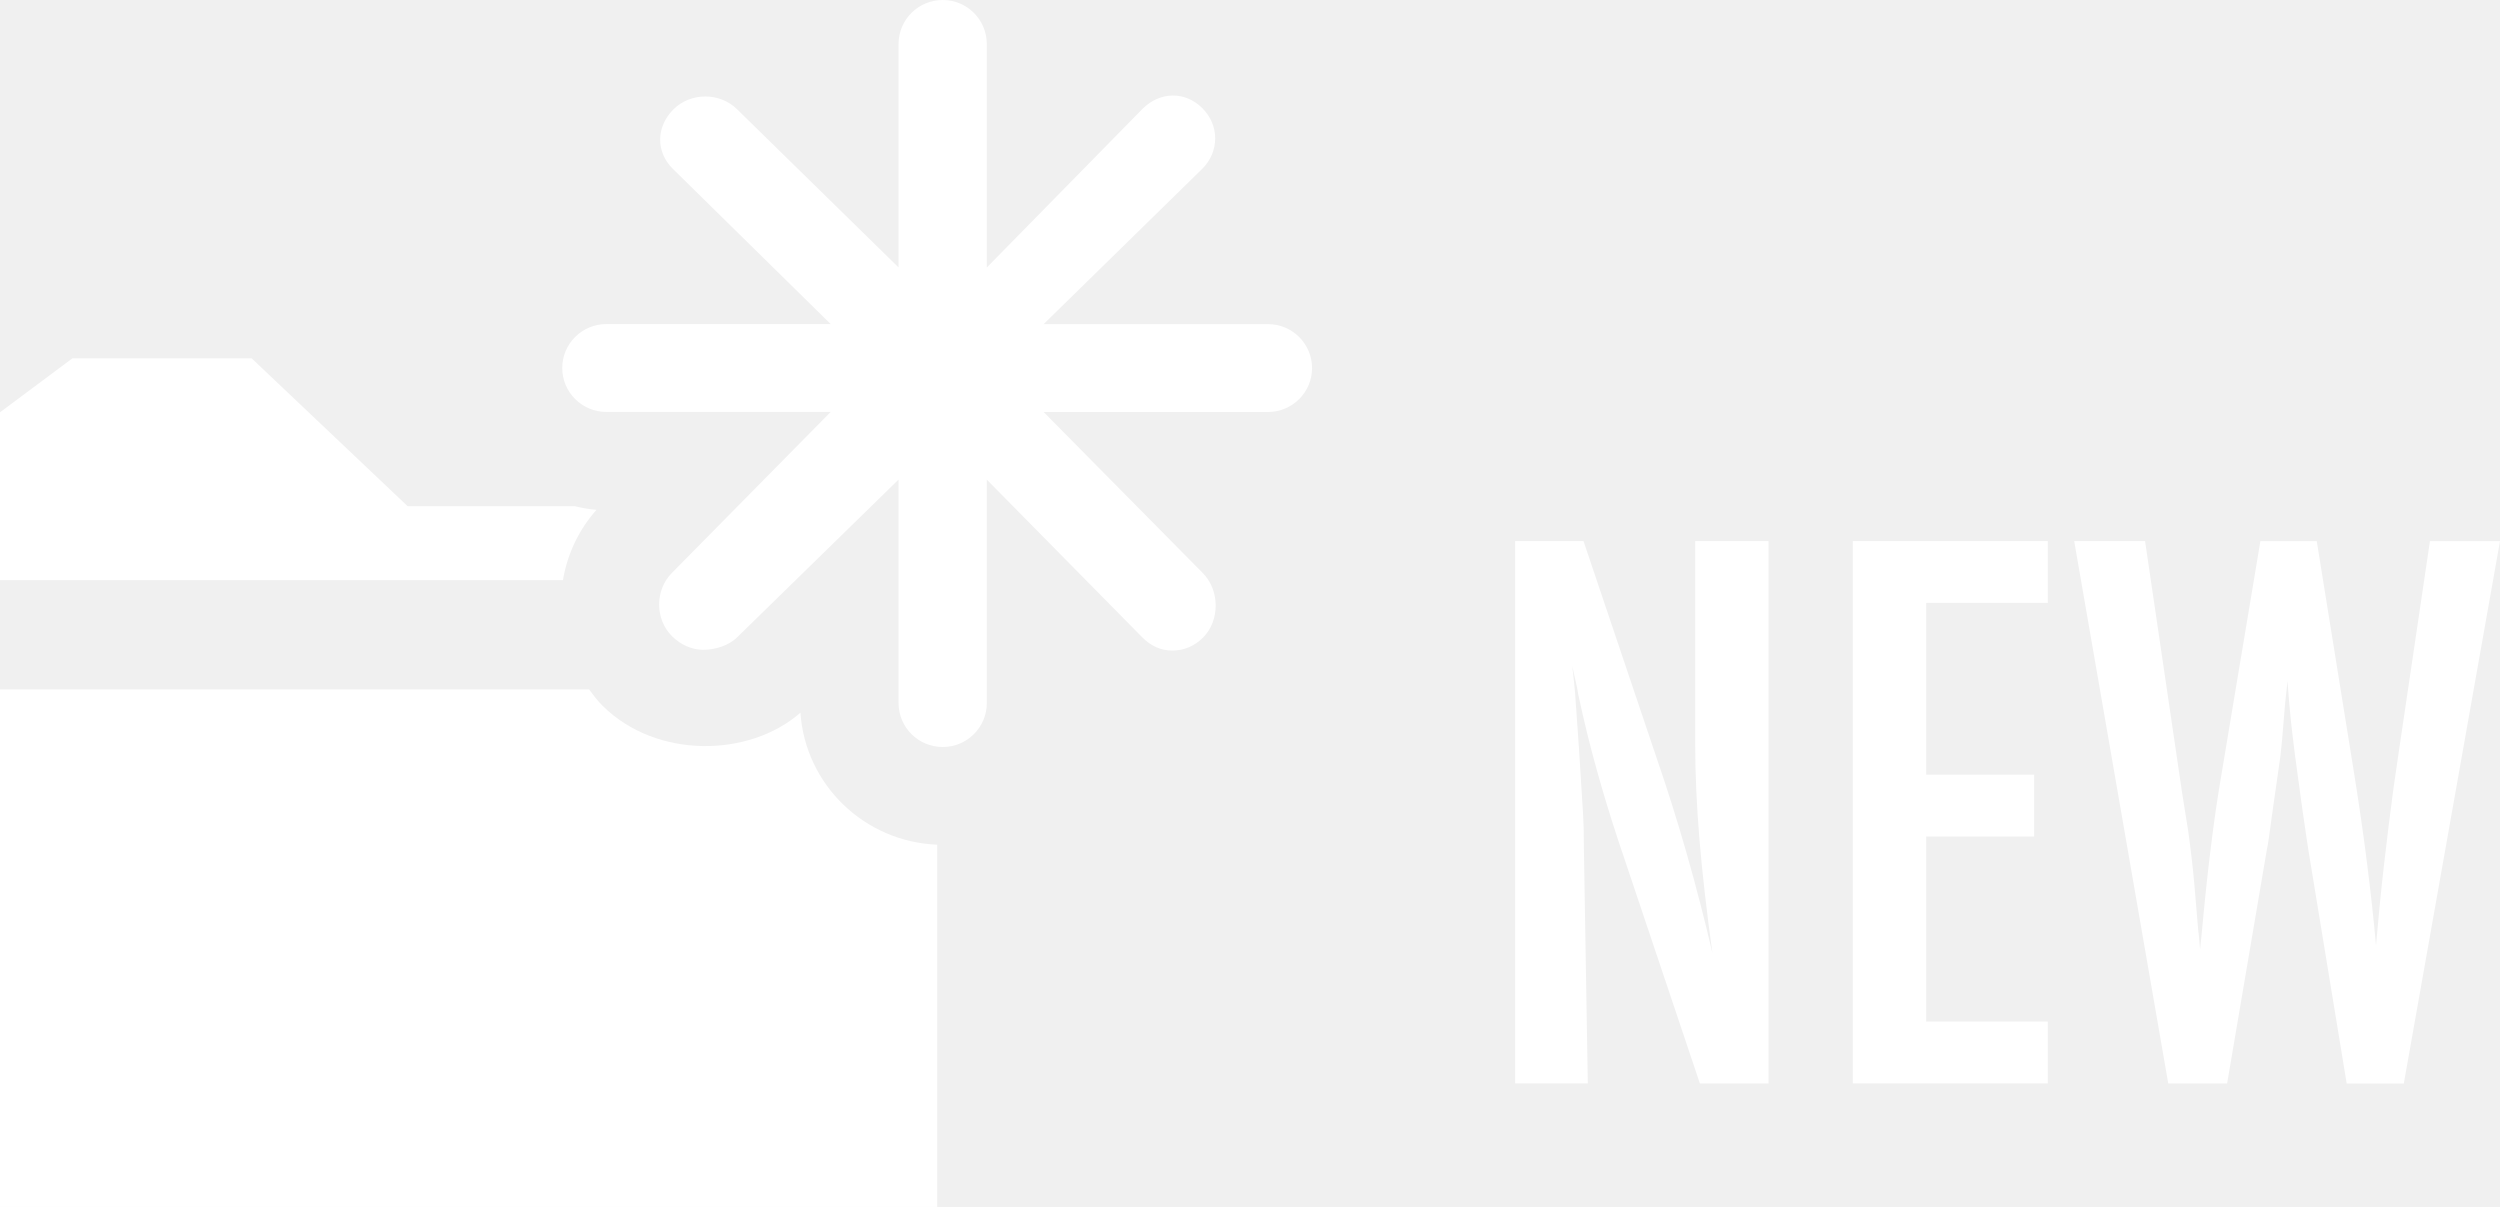
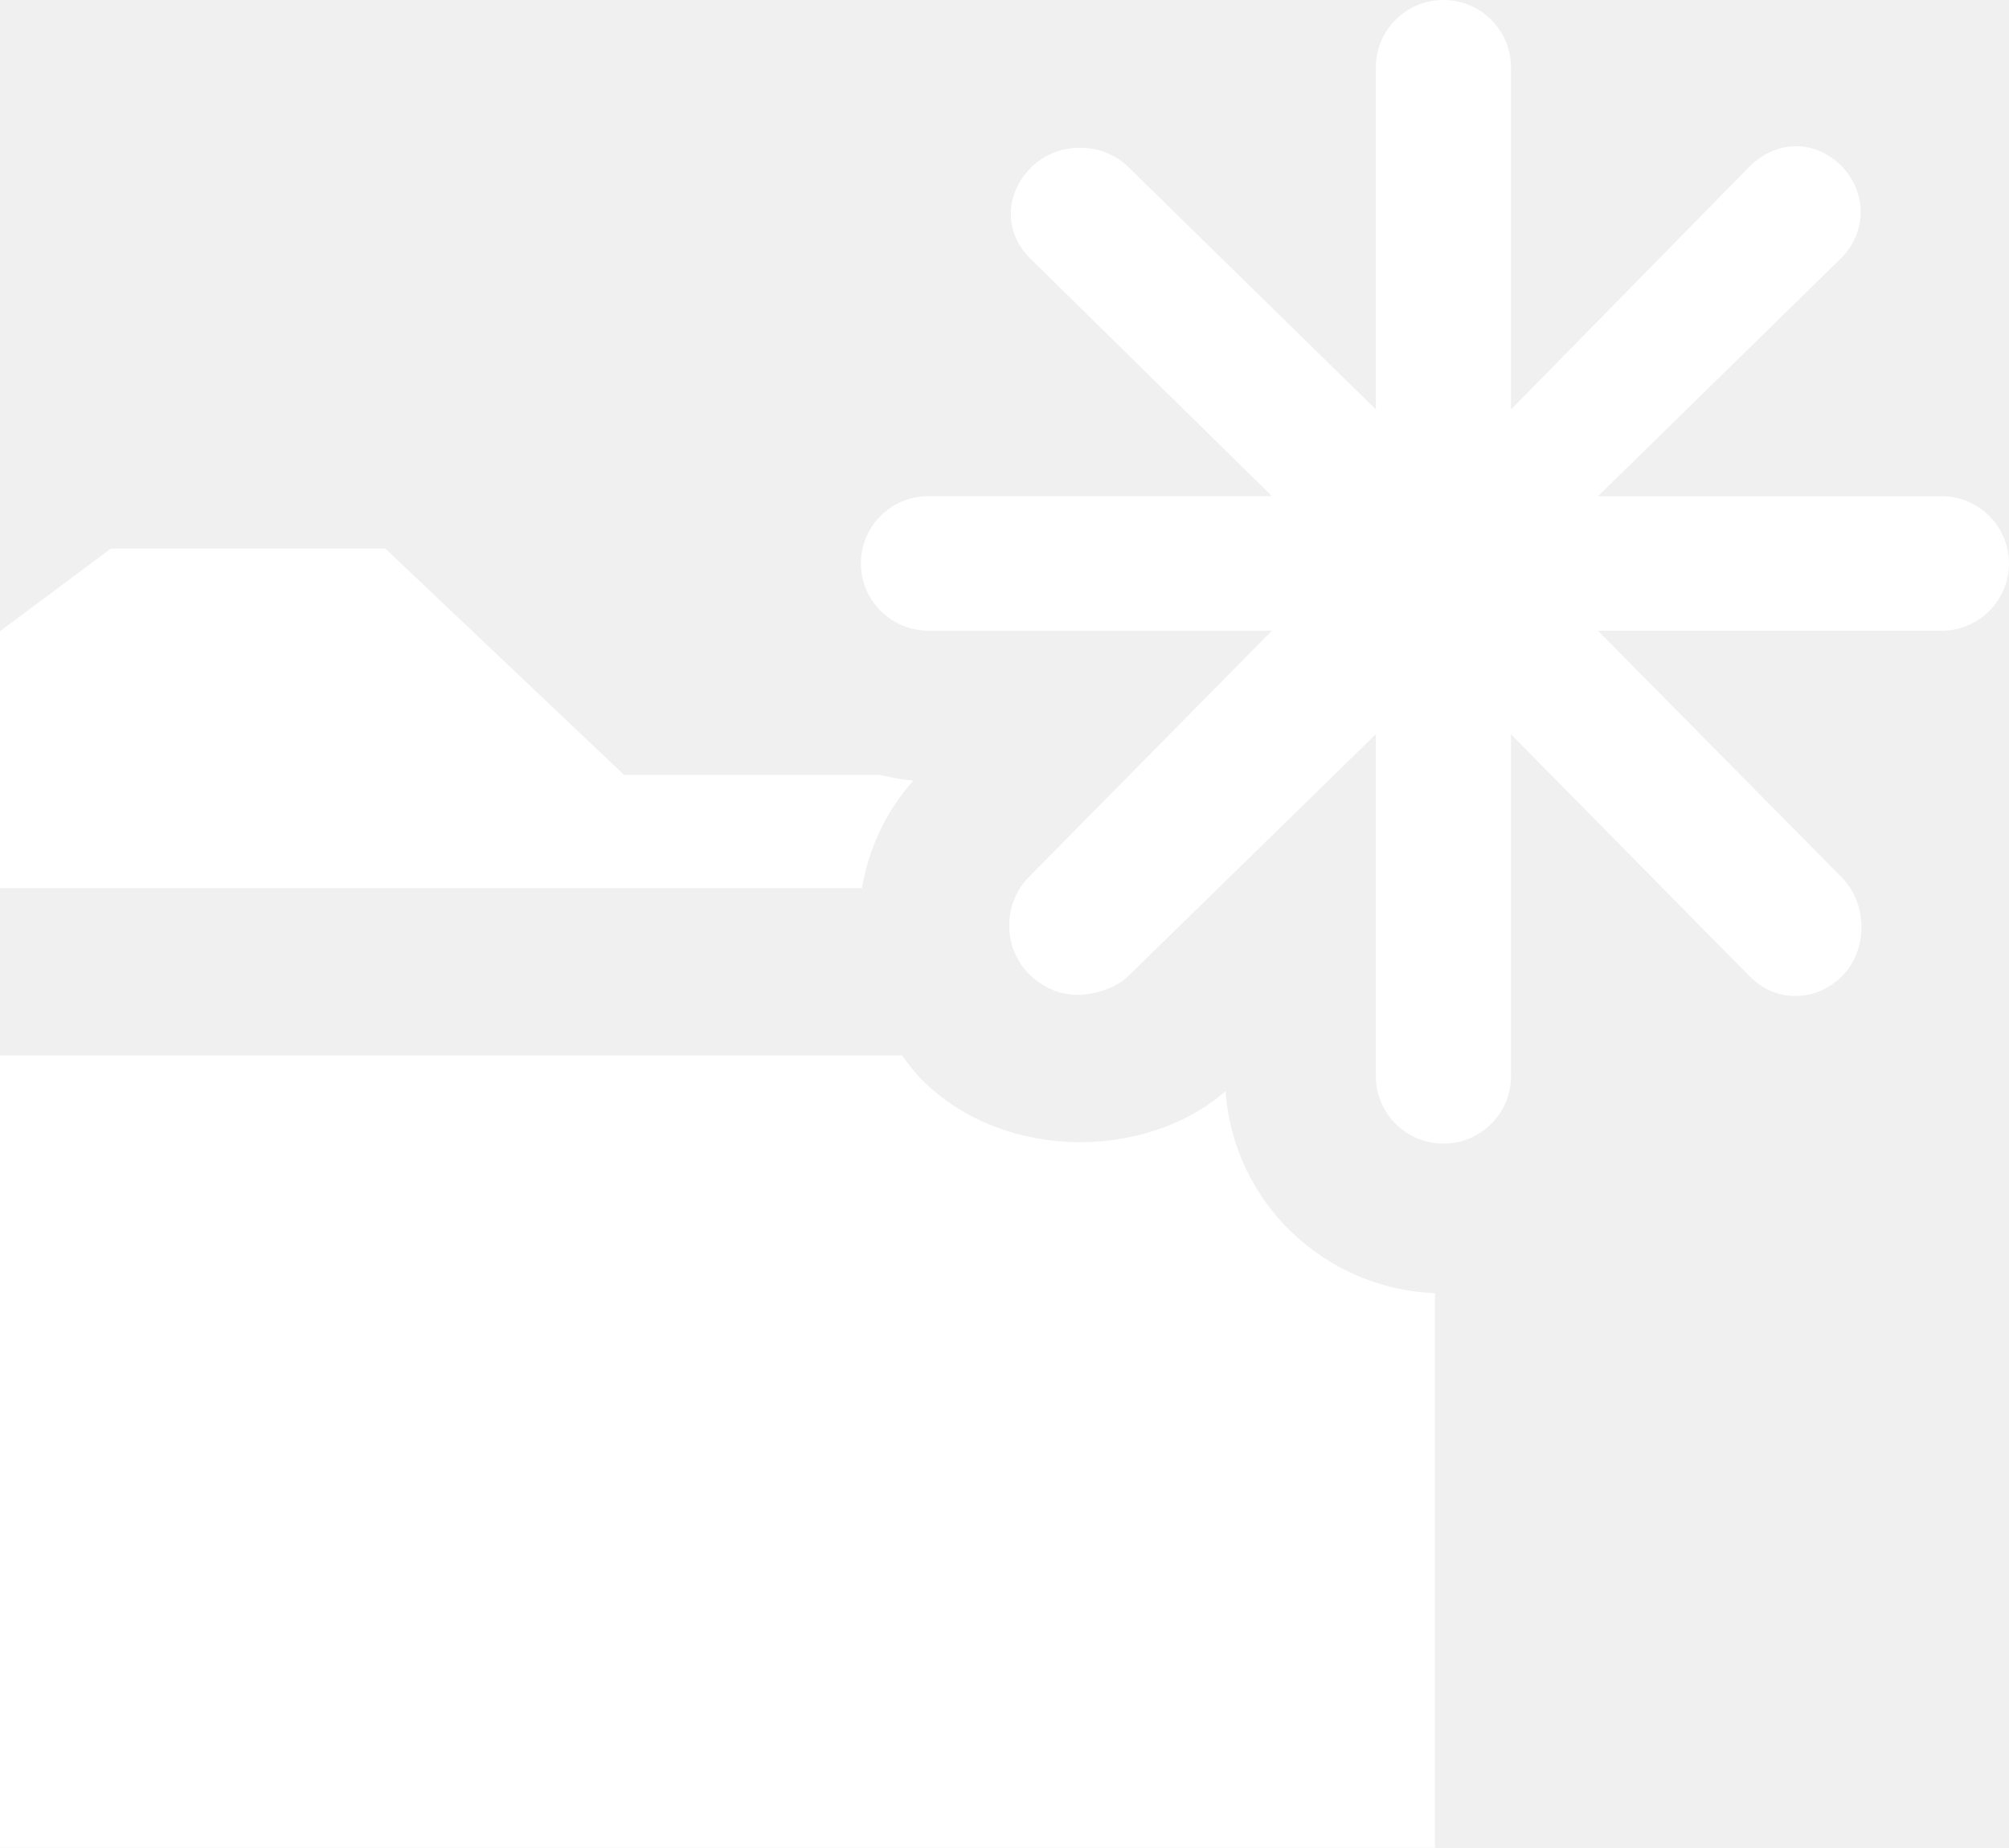
- <svg xmlns="http://www.w3.org/2000/svg" version="1.1" id="Ebene_1" x="0px" y="0px" width="40px" height="19.31px" viewBox="0 0 40 19.31" enable-background="new 0 0 40 19.31" xml:space="preserve">
-   <g>
-     <rect x="163.006" y="-31.321" fill="#FFFFFF" width="20.684" height="1.11" />
-     <rect x="163.006" y="-24.275" fill="#FFFFFF" width="20.684" height="1.11" />
-     <rect x="174.15" y="-37.484" fill="#FFFFFF" width="1.11" height="20.444" />
-     <g>
-       <polygon fill="#FFFFFF" points="163.006,-36.918 157.456,-36.918 157.456,-31.322 163.006,-31.322 163.006,-30.212     157.456,-30.212 157.456,-24.275 163.006,-24.275 163.006,-23.165 157.456,-23.165 157.456,-17.023 163.006,-17.023   " />
-       <rect x="163.561" y="-43.023" fill="#FFFFFF" width="10.589" height="5.539" />
-       <polygon fill="#FFFFFF" points="175.26,-37.484 175.26,-43.023 183.69,-43.023 183.69,-37.473   " />
-       <polygon fill="#FFFFFF" points="157.456,-43.023 157.456,-38.816 157.456,-38.028 162.451,-38.028 162.451,-38.816     162.451,-43.023   " />
-       <rect x="157.456" y="-24.275" fill="#999999" width="0" height="1.11" />
-     </g>
-   </g>
+ <svg xmlns="http://www.w3.org/2000/svg" version="1.1" id="Ebene_1" x="0px" y="0px" width="20.993px" height="19.311px" viewBox="0 0 20.993 19.311" enable-background="new 0 0 20.993 19.311" xml:space="preserve">
  <g>
    <g>
-       <path fill="#FFFFFF" d="M298.446-87.158c0.822,0,1.523-0.289,2.102-0.867c0.578-0.58,0.868-1.281,0.868-2.102    c0-0.807-0.29-1.5-0.868-2.078c-0.579-0.58-1.264-0.869-2.056-0.869s-1.5,0.289-2.124,0.869c-0.579,0.578-0.868,1.264-0.868,2.056    c0,0.853,0.281,1.562,0.845,2.125C296.922-87.447,297.623-87.158,298.446-87.158z" />
-       <path fill="#FFFFFF" d="M302.591-83.912c0-0.913-0.74-1.654-1.654-1.654h-4.961c-0.913,0-1.654,0.74-1.654,1.654v12.505h1.978    v12.027h4.312v-12.027h1.978V-83.912z" />
-     </g>
-     <g>
-       <path fill="#FFFFFF" d="M311.32-87.158c0.822,0,1.523-0.289,2.102-0.867c0.578-0.58,0.868-1.281,0.868-2.102    c0-0.807-0.29-1.5-0.868-2.078c-0.579-0.58-1.264-0.869-2.056-0.869s-1.5,0.289-2.124,0.869c-0.579,0.578-0.868,1.264-0.868,2.056    c0,0.853,0.281,1.562,0.845,2.125C309.796-87.447,310.497-87.158,311.32-87.158z" />
-       <path fill="#FFFFFF" d="M315.465-83.912c0-0.913-0.74-1.654-1.654-1.654h-4.961c-0.913,0-1.654,0.74-1.654,1.654v12.505h1.978    v12.027h4.312v-12.027h1.978V-83.912z" />
-     </g>
-   </g>
-   <g>
-     <g>
-       <path fill="#FFFFFF" d="M-130.182-72.276c0.57,0,1.056-0.2,1.458-0.601c0.401-0.402,0.602-0.888,0.602-1.458    c0-0.56-0.201-1.04-0.602-1.441c-0.402-0.402-0.877-0.603-1.426-0.603c-0.549,0-1.04,0.2-1.473,0.603    c-0.402,0.401-0.602,0.877-0.602,1.426c0,0.591,0.195,1.083,0.586,1.474C-131.239-72.477-130.753-72.276-130.182-72.276z" />
-       <path fill="#FFFFFF" d="M-127.307-70.025c0-0.633-0.513-1.147-1.147-1.147h-3.44c-0.633,0-1.147,0.513-1.147,1.147v8.673h1.372    v8.342h2.99v-8.342h1.372V-70.025z" />
-     </g>
-     <g>
-       <path fill="#FFFFFF" d="M-121.405-72.276c0.57,0,1.056-0.2,1.458-0.601c0.401-0.402,0.602-0.888,0.602-1.458    c0-0.56-0.201-1.04-0.602-1.441c-0.402-0.402-0.877-0.603-1.426-0.603s-1.04,0.2-1.473,0.603    c-0.402,0.401-0.602,0.877-0.602,1.426c0,0.591,0.195,1.083,0.586,1.474C-122.461-72.477-121.975-72.276-121.405-72.276z" />
-       <path fill="#FFFFFF" d="M-118.53-70.025c0-0.633-0.513-1.147-1.147-1.147h-3.44c-0.633,0-1.147,0.513-1.147,1.147v8.673h1.372    v8.342h2.99v-8.342h1.372V-70.025z" />
-     </g>
-     <g>
-       <path fill="#FFFFFF" d="M-112.627-72.276c0.57,0,1.056-0.2,1.458-0.601c0.401-0.402,0.602-0.888,0.602-1.458    c0-0.56-0.201-1.04-0.602-1.441c-0.402-0.402-0.877-0.603-1.426-0.603c-0.549,0-1.04,0.2-1.473,0.603    c-0.402,0.401-0.602,0.877-0.602,1.426c0,0.591,0.195,1.083,0.586,1.474C-113.684-72.477-113.198-72.276-112.627-72.276z" />
-       <path fill="#FFFFFF" d="M-109.752-70.025c0-0.633-0.514-1.147-1.147-1.147h-3.44c-0.633,0-1.147,0.513-1.147,1.147v8.673h1.372    v8.342h2.99v-8.342h1.372V-70.025z" />
-     </g>
-     <g>
-       <path fill="none" stroke="#FFFFFF" stroke-miterlimit="10" d="M-136.387-52.386c0,1.566,1.269,2.835,2.835,2.835h24.331    c1.566,0,2.835-1.269,2.835-2.835v-24.331c0-1.566-1.269-2.835-2.835-2.835h-24.331c-1.566,0-2.835,1.269-2.835,2.835V-52.386z" />
-     </g>
-   </g>
-   <g>
-     <path fill="#FFFFFF" d="M-5.986-67.578v0.689h-0.736v4.222c0,0.222,0.131,0.334,0.392,0.334c0.095,0,0.209-0.014,0.345-0.042v0.661   c-0.248,0.054-0.442,0.08-0.583,0.08c-0.254,0-0.466-0.071-0.635-0.212c-0.179-0.152-0.269-0.353-0.269-0.605v-4.439H-8.12v-0.689   h0.646v-1.54h0.752v1.54H-5.986z" />
-     <path fill="#FFFFFF" d="M-4.41-69.789v2.895c0.396-0.565,0.873-0.847,1.431-0.847c0.463,0,0.833,0.14,1.108,0.418   c0.276,0.28,0.414,0.65,0.414,1.113v4.324h-0.741v-3.962c0-0.291-0.076-0.553-0.228-0.79c-0.173-0.275-0.396-0.413-0.672-0.413   c-0.363,0-0.676,0.155-0.937,0.466c-0.251,0.298-0.375,0.63-0.375,1.002v3.698h-0.741v-7.901H-4.41z" />
-     <path fill="#FFFFFF" d="M1.634-62.328c0.388,0,0.696-0.175,0.926-0.526c0.092-0.138,0.198-0.395,0.318-0.77H3.64   c-0.221,1.323-0.887,1.985-1.995,1.985c-0.776,0-1.343-0.334-1.698-1.001c-0.275-0.519-0.414-1.203-0.414-2.054   c0-0.801,0.16-1.478,0.478-2.032c0.387-0.677,0.954-1.016,1.698-1.016c0.741,0,1.287,0.352,1.635,1.053   c0.266,0.534,0.398,1.211,0.398,2.032c0,0.021-0.002,0.082-0.005,0.181H0.322v0.334c0,0.386,0.099,0.759,0.296,1.12   C0.872-62.558,1.211-62.328,1.634-62.328z M1.666-67.054c-0.762,0-1.21,0.627-1.344,1.879h2.604c0-0.486-0.088-0.897-0.265-1.236   C2.439-66.838,2.107-67.054,1.666-67.054z" />
-     <path fill="#FFFFFF" d="M11.342-62.311v0.576l-0.63,0.096c-0.395-0.121-0.613-0.395-0.652-0.826   c-0.272,0.258-0.487,0.438-0.645,0.539c-0.296,0.191-0.602,0.287-0.916,0.287c-1.03,0-1.545-0.58-1.545-1.738   c0-0.781,0.328-1.289,0.984-1.525c0.335-0.12,0.67-0.2,1.006-0.239c0.406-0.046,0.646-0.079,0.72-0.101   c0.243-0.067,0.366-0.212,0.366-0.434v-0.673c-0.072-0.469-0.447-0.705-1.128-0.705c-0.335,0-0.595,0.115-0.777,0.346   c-0.167,0.209-0.249,0.486-0.249,0.829H7.172v-0.281c0-0.472,0.186-0.86,0.56-1.164c0.346-0.278,0.762-0.418,1.249-0.418   c0.441,0,0.835,0.088,1.181,0.265c0.434,0.219,0.652,0.528,0.652,0.927v3.926c0,0.096,0.041,0.176,0.123,0.241   c0.084,0.066,0.173,0.098,0.267,0.098C11.253-62.285,11.3-62.294,11.342-62.311z M8.164-64.276   c-0.081,0.047-0.171,0.158-0.269,0.334c-0.115,0.208-0.173,0.406-0.173,0.593c0,0.275,0.072,0.512,0.215,0.709   c0.162,0.219,0.374,0.328,0.637,0.328c0.435,0,0.804-0.162,1.107-0.487c0.232-0.251,0.348-0.461,0.348-0.63v-1.355   c-0.187,0.093-0.508,0.179-0.964,0.26C8.622-64.45,8.322-64.366,8.164-64.276z" />
-     <path fill="#FFFFFF" d="M15.073-62.497c-0.322,0.572-0.815,0.859-1.48,0.859c-0.989,0-1.484-0.626-1.484-1.875v-4.065h0.741v4.175   c0,0.307,0.071,0.556,0.213,0.747c0.155,0.219,0.382,0.328,0.681,0.328c0.425,0,0.762-0.188,1.01-0.566   c0.213-0.326,0.319-0.713,0.319-1.161v-3.524h0.741v5.69h-0.741V-62.497z" />
-     <path fill="#FFFFFF" d="M18.731-67.578v0.689h-0.736v4.222c0,0.222,0.131,0.334,0.392,0.334c0.095,0,0.209-0.014,0.345-0.042v0.661   c-0.248,0.054-0.442,0.08-0.583,0.08c-0.254,0-0.466-0.071-0.635-0.212c-0.179-0.152-0.269-0.353-0.269-0.605v-4.439h-0.646v-0.689   h0.646v-1.54h0.752v1.54H18.731z" />
-     <path fill="#FFFFFF" d="M21.377-67.742c0.759,0,1.317,0.338,1.677,1.01c0.282,0.527,0.423,1.206,0.423,2.038   c0,0.833-0.141,1.513-0.423,2.038c-0.36,0.677-0.919,1.016-1.677,1.016c-0.762,0-1.323-0.338-1.683-1.011   c-0.282-0.529-0.423-1.21-0.423-2.043c0-0.826,0.142-1.503,0.429-2.032C20.062-67.403,20.622-67.742,21.377-67.742z M22.721-64.693   c0-0.59-0.109-1.114-0.328-1.57c-0.254-0.527-0.593-0.79-1.016-0.79c-0.494,0-0.857,0.288-1.09,0.864   c-0.169,0.418-0.254,0.916-0.254,1.496c0,0.605,0.107,1.131,0.323,1.581c0.249,0.523,0.59,0.784,1.021,0.784   s0.77-0.261,1.021-0.784C22.613-63.562,22.721-64.089,22.721-64.693z" />
-     <path fill="#FFFFFF" d="M25.257-67.578v0.726c0.261-0.593,0.72-0.889,1.377-0.889c0.649,0,1.07,0.286,1.261,0.857   c0.141-0.272,0.294-0.469,0.461-0.593c0.24-0.176,0.56-0.265,0.959-0.265c0.904,0,1.356,0.469,1.356,1.408v4.446H29.93v-4.307   c0-0.261-0.084-0.47-0.252-0.626c-0.168-0.155-0.385-0.233-0.65-0.233c-0.319,0-0.576,0.127-0.775,0.381   c-0.187,0.234-0.281,0.513-0.281,0.837v3.947h-0.741v-4.175c0-0.286-0.073-0.519-0.218-0.699c-0.156-0.194-0.375-0.292-0.655-0.292   c-0.334,0-0.605,0.148-0.814,0.445c-0.192,0.269-0.287,0.576-0.287,0.922v3.799h-0.741v-5.69H25.257z" />
-     <path fill="#FFFFFF" d="M36.048-62.311v0.576l-0.63,0.096c-0.395-0.121-0.613-0.395-0.652-0.826   c-0.272,0.258-0.487,0.438-0.645,0.539c-0.296,0.191-0.602,0.287-0.916,0.287c-1.03,0-1.545-0.58-1.545-1.738   c0-0.781,0.328-1.289,0.984-1.525c0.335-0.12,0.67-0.2,1.006-0.239c0.406-0.046,0.646-0.079,0.72-0.101   c0.243-0.067,0.366-0.212,0.366-0.434v-0.673c-0.072-0.469-0.447-0.705-1.128-0.705c-0.335,0-0.595,0.115-0.777,0.346   c-0.167,0.209-0.249,0.486-0.249,0.829h-0.703v-0.281c0-0.472,0.186-0.86,0.56-1.164c0.346-0.278,0.762-0.418,1.249-0.418   c0.441,0,0.835,0.088,1.181,0.265c0.434,0.219,0.652,0.528,0.652,0.927v3.926c0,0.096,0.041,0.176,0.123,0.241   c0.084,0.066,0.173,0.098,0.267,0.098C35.959-62.285,36.006-62.294,36.048-62.311z M32.87-64.276   c-0.081,0.047-0.171,0.158-0.269,0.334c-0.115,0.208-0.173,0.406-0.173,0.593c0,0.275,0.072,0.512,0.215,0.709   c0.162,0.219,0.374,0.328,0.637,0.328c0.435,0,0.804-0.162,1.107-0.487c0.232-0.251,0.348-0.461,0.348-0.63v-1.355   c-0.187,0.093-0.508,0.179-0.964,0.26C33.328-64.45,33.028-64.366,32.87-64.276z" />
-     <path fill="#FFFFFF" d="M38.494-67.578v0.689h-0.736v4.222c0,0.222,0.131,0.334,0.392,0.334c0.095,0,0.209-0.014,0.345-0.042v0.661   c-0.248,0.054-0.442,0.08-0.583,0.08c-0.254,0-0.466-0.071-0.635-0.212c-0.179-0.152-0.269-0.353-0.269-0.605v-4.439H36.36v-0.689   h0.646v-1.54h0.752v1.54H38.494z" />
-     <path fill="#FFFFFF" d="M39.297-68.663v-1.127h0.741v1.127H39.297z M39.297-61.888v-5.69h0.741v5.69H39.297z" />
-     <path fill="#FFFFFF" d="M42.911-61.639c-0.716,0-1.243-0.366-1.582-1.096c-0.254-0.547-0.381-1.226-0.381-2.037   c0-0.755,0.154-1.409,0.466-1.959c0.376-0.673,0.915-1.01,1.614-1.01c0.603,0,1.073,0.2,1.408,0.599   c0.303,0.367,0.463,0.861,0.481,1.482h-0.735c-0.025-0.387-0.123-0.703-0.296-0.951c-0.201-0.294-0.483-0.441-0.847-0.441   c-0.441,0-0.78,0.298-1.016,0.892c-0.173,0.442-0.26,0.922-0.26,1.442c0,0.588,0.075,1.087,0.223,1.496   c0.218,0.597,0.569,0.896,1.053,0.896c0.632,0,1.02-0.508,1.164-1.524h0.714c-0.025,0.767-0.251,1.343-0.677,1.731   C43.883-61.8,43.44-61.639,42.911-61.639z" />
-     <path fill="#FFFFFF" d="M-7.654-59.028v-1.127h0.741v1.127H-7.654z M-7.654-52.253v-5.69h0.741v5.69H-7.654z" />
-     <path fill="#FFFFFF" d="M-4.078-52.666c0.772,0,1.156-0.332,1.156-0.995c0-0.459-0.168-0.737-0.507-0.836   c-0.616-0.18-1.133-0.356-1.548-0.529c-0.585-0.247-0.876-0.721-0.876-1.423c0-0.505,0.161-0.907,0.487-1.207   c0.323-0.3,0.741-0.45,1.249-0.45c1.135,0,1.712,0.586,1.73,1.757h-0.735c0-0.713-0.355-1.069-1.064-1.069   c-0.247,0-0.466,0.095-0.656,0.286c-0.191,0.191-0.286,0.41-0.286,0.657c0,0.392,0.183,0.667,0.55,0.826   c0.025,0.011,0.336,0.108,0.936,0.292c0.452,0.138,0.766,0.272,0.943,0.403c0.345,0.254,0.518,0.652,0.518,1.191   c0,0.555-0.176,0.99-0.529,1.309c-0.335,0.307-0.783,0.46-1.343,0.46c-1.275,0-1.911-0.645-1.911-1.936h0.702   c0.021,0.318,0.113,0.59,0.275,0.82C-4.776-52.814-4.474-52.666-4.078-52.666z" />
-     <path fill="#FFFFFF" d="M0.609-58.107c0.759,0,1.317,0.338,1.677,1.01c0.282,0.527,0.423,1.206,0.423,2.038   s-0.141,1.513-0.423,2.038c-0.36,0.677-0.919,1.016-1.677,1.016c-0.762,0-1.323-0.338-1.683-1.011   c-0.282-0.529-0.423-1.21-0.423-2.043c0-0.826,0.142-1.503,0.429-2.032C-0.706-57.768-0.146-58.107,0.609-58.107z M1.953-55.058   c0-0.59-0.109-1.114-0.328-1.57c-0.254-0.527-0.593-0.79-1.016-0.79c-0.494,0-0.857,0.288-1.09,0.864   c-0.169,0.418-0.254,0.916-0.254,1.496c0,0.605,0.107,1.131,0.323,1.581c0.249,0.523,0.59,0.784,1.021,0.784   s0.77-0.261,1.021-0.784C1.845-53.927,1.953-54.453,1.953-55.058z" />
-     <path fill="#FFFFFF" d="M5.378-57.943v0.689H4.642v4.222c0,0.222,0.131,0.334,0.392,0.334c0.095,0,0.209-0.014,0.345-0.042v0.661   c-0.248,0.054-0.442,0.08-0.583,0.08c-0.254,0-0.466-0.071-0.635-0.212c-0.179-0.152-0.269-0.353-0.269-0.605v-4.439H3.244v-0.689   H3.89v-1.54h0.752v1.54H5.378z" />
-     <path fill="#FFFFFF" d="M7.727-50.936c-0.215,0.716-0.625,1.071-1.228,1.064c-0.169,0-0.316-0.048-0.44-0.143v-0.688   c0.148,0.071,0.285,0.106,0.408,0.106c0.229,0,0.414-0.222,0.556-0.667l0.285-0.9l-1.54-5.78h0.789l1.195,4.304l1.287-4.304h0.804   L7.727-50.936z" />
-     <path fill="#FFFFFF" d="M10.511-57.943h0.65v0.715c0.141-0.265,0.342-0.478,0.605-0.637c0.26-0.161,0.539-0.241,0.835-0.241   c0.702,0,1.24,0.327,1.609,0.98c0.318,0.557,0.478,1.275,0.478,2.154c0,0.745-0.143,1.39-0.43,1.937   c-0.36,0.688-0.88,1.033-1.558,1.033c-0.668,0-1.15-0.287-1.447-0.859v2.991h-0.741V-57.943z M11.252-55.214   c0,0.583,0.08,1.088,0.239,1.516c0.229,0.603,0.588,0.906,1.076,0.906c0.478,0,0.826-0.279,1.046-0.837   c0.159-0.399,0.238-0.88,0.238-1.441c0-0.555-0.085-1.046-0.254-1.474c-0.233-0.582-0.587-0.874-1.061-0.874   c-0.409,0-0.737,0.261-0.981,0.784C11.353-56.2,11.252-55.726,11.252-55.214z" />
-     <path fill="#FFFFFF" d="M17.444-52.693c0.388,0,0.696-0.175,0.926-0.526c0.092-0.138,0.198-0.395,0.318-0.77h0.762   c-0.221,1.323-0.887,1.985-1.995,1.985c-0.776,0-1.343-0.334-1.698-1.001c-0.275-0.519-0.414-1.203-0.414-2.054   c0-0.801,0.16-1.478,0.478-2.032c0.387-0.677,0.954-1.016,1.698-1.016c0.741,0,1.287,0.352,1.635,1.053   c0.266,0.534,0.398,1.211,0.398,2.032c0,0.021-0.002,0.082-0.005,0.181h-3.414v0.334c0,0.386,0.099,0.759,0.296,1.12   C16.682-52.923,17.021-52.693,17.444-52.693z M17.476-57.419c-0.762,0-1.21,0.627-1.344,1.879h2.604   c0-0.486-0.088-0.897-0.265-1.236C18.249-57.203,17.917-57.419,17.476-57.419z" />
-     <path fill="#FFFFFF" d="M20.34-54.963v-0.682h2.111v0.682H20.34z" />
-     <path fill="#FFFFFF" d="M25.141-57.943v0.689h-0.736v4.222c0,0.222,0.131,0.334,0.392,0.334c0.095,0,0.209-0.014,0.345-0.042v0.661   c-0.248,0.054-0.442,0.08-0.583,0.08c-0.254,0-0.466-0.071-0.635-0.212c-0.179-0.152-0.269-0.353-0.269-0.605v-4.439h-0.646v-0.689   h0.646v-1.54h0.752v1.54H25.141z" />
-     <path fill="#FFFFFF" d="M27.787-58.107c0.759,0,1.317,0.338,1.677,1.01c0.282,0.527,0.423,1.206,0.423,2.038   s-0.141,1.513-0.423,2.038c-0.36,0.677-0.919,1.016-1.677,1.016c-0.762,0-1.323-0.338-1.683-1.011   c-0.282-0.529-0.423-1.21-0.423-2.043c0-0.826,0.142-1.503,0.429-2.032C26.472-57.768,27.032-58.107,27.787-58.107z M29.131-55.058   c0-0.59-0.109-1.114-0.328-1.57c-0.254-0.527-0.593-0.79-1.016-0.79c-0.494,0-0.857,0.288-1.09,0.864   c-0.169,0.418-0.254,0.916-0.254,1.496c0,0.605,0.107,1.131,0.323,1.581c0.249,0.523,0.59,0.784,1.021,0.784   s0.77-0.261,1.021-0.784C29.023-53.927,29.131-54.453,29.131-55.058z" />
-     <path fill="#FFFFFF" d="M32.73-58.107c0.759,0,1.317,0.338,1.677,1.01c0.282,0.527,0.423,1.206,0.423,2.038   s-0.141,1.513-0.423,2.038c-0.36,0.677-0.919,1.016-1.677,1.016c-0.762,0-1.323-0.338-1.683-1.011   c-0.282-0.529-0.423-1.21-0.423-2.043c0-0.826,0.142-1.503,0.429-2.032C31.416-57.768,31.975-58.107,32.73-58.107z M34.075-55.058   c0-0.59-0.109-1.114-0.328-1.57c-0.254-0.527-0.593-0.79-1.016-0.79c-0.494,0-0.857,0.288-1.09,0.864   c-0.169,0.418-0.254,0.916-0.254,1.496c0,0.605,0.107,1.131,0.323,1.581c0.249,0.523,0.59,0.784,1.021,0.784   c0.43,0,0.77-0.261,1.021-0.784C33.967-53.927,34.075-54.453,34.075-55.058z" />
-     <path fill="#FFFFFF" d="M36.594-60.154v7.901h-0.741v-7.901H36.594z" />
-   </g>
-   <g>
-     <path fill="#FFFFFF" d="M-97.092-76.758c0.572,0,1.067,0.209,1.485,0.627c0.417,0.417,0.627,0.918,0.627,1.501   c0,0.594-0.209,1.1-0.627,1.518c-0.418,0.417-0.924,0.626-1.518,0.626c-0.594,0-1.1-0.209-1.518-0.626   c-0.408-0.407-0.61-0.919-0.61-1.535c0-0.571,0.209-1.067,0.627-1.484C-98.176-76.549-97.664-76.758-97.092-76.758z    M-98.577-69.499h3.167v17.074h-3.167V-69.499z" />
-     <path fill="#FFFFFF" d="M-85.287-69.148v2.964c-0.77-0.571-1.578-0.857-2.425-0.857c-0.286,0-0.55,0.049-0.792,0.148   s-0.454,0.233-0.635,0.403c-0.182,0.17-0.325,0.373-0.429,0.61c-0.104,0.236-0.157,0.486-0.157,0.75c0,0.813,0.737,1.779,2.211,2.9   c0.594,0.462,1.089,0.89,1.484,1.285s0.698,0.77,0.907,1.121c0.429,0.693,0.644,1.565,0.644,2.62c0,1.526-0.445,2.752-1.336,3.674   c-0.88,0.912-2.062,1.368-3.547,1.368c-0.913,0-1.837-0.271-2.772-0.813v-3.063c0.913,0.681,1.776,1.023,2.59,1.023   c1.441,0,2.161-0.709,2.161-2.126c0-0.527-0.132-0.983-0.396-1.368c-0.121-0.187-0.314-0.403-0.577-0.651   c-0.264-0.247-0.589-0.525-0.974-0.833c-1.33-1.033-2.232-1.901-2.705-2.604c-0.462-0.724-0.693-1.598-0.693-2.62   c0-1.372,0.423-2.499,1.27-3.378c0.858-0.868,1.974-1.301,3.349-1.301C-87.139-69.895-86.2-69.646-85.287-69.148z" />
-     <path fill="#FFFFFF" d="M-71.876-60.822c0,5.773-1.787,8.66-5.361,8.66c-3.575,0-5.362-2.93-5.362-8.792   c0-5.884,1.782-8.826,5.345-8.826c0.924,0,1.724,0.176,2.4,0.528c0.676,0.352,1.234,0.897,1.674,1.632   c0.44,0.737,0.767,1.666,0.982,2.788C-71.983-63.709-71.876-62.373-71.876-60.822z M-75.142-60.905   c0-2.244-0.149-3.805-0.445-4.684c-0.297-0.891-0.825-1.336-1.584-1.336c-0.748,0-1.282,0.44-1.6,1.319   c-0.297,0.88-0.445,2.415-0.445,4.602c0,2.189,0.148,3.717,0.445,4.586c0.319,0.88,0.852,1.32,1.6,1.32   c0.747,0,1.27-0.435,1.567-1.304C-75.296-57.216-75.142-58.716-75.142-60.905z" />
-     <path fill="#FFFFFF" d="M-68.939-69.499h3.151v2.111c0.869-1.594,2.023-2.392,3.464-2.392c1.572,0,2.639,0.798,3.2,2.392   c0.835-1.594,2.023-2.392,3.563-2.392c1.199,0,2.114,0.316,2.747,0.949c0.632,0.632,0.949,1.564,0.949,2.796v13.609h-3.168v-11.234   c0-1.287-0.121-2.15-0.363-2.59c-0.231-0.451-0.682-0.676-1.353-0.676c-0.759,0-1.276,0.231-1.551,0.693   c-0.264,0.451-0.396,1.308-0.396,2.574v11.234h-3.266v-11.234c0-0.605-0.03-1.116-0.091-1.535c-0.06-0.417-0.162-0.753-0.305-1.006   c-0.143-0.253-0.33-0.437-0.561-0.553c-0.231-0.115-0.517-0.173-0.858-0.173c-0.726,0-1.243,0.247-1.551,0.742   c-0.308,0.496-0.462,1.336-0.462,2.525v11.234h-3.151V-69.499z" />
-     <path fill="#FFFFFF" d="M-38.552-69.499v17.074h-3.151v-2.195c-0.451,0.935-0.902,1.579-1.353,1.93   c-0.451,0.352-1.045,0.528-1.782,0.528c-1.419,0-2.457-0.725-3.117-2.177c-0.66-1.452-0.99-3.728-0.99-6.83   c0-2.958,0.33-5.133,0.99-6.524c0.66-1.391,1.699-2.087,3.117-2.087c1.298,0,2.343,0.737,3.134,2.211v-1.93H-38.552z    M-45.679-61.037c0,2.244,0.149,3.811,0.445,4.702c0.308,0.891,0.847,1.336,1.617,1.336c0.704,0,1.215-0.462,1.535-1.386   c0.318-0.989,0.478-2.512,0.478-4.569c0-2.067-0.16-3.596-0.478-4.586c-0.32-0.924-0.831-1.385-1.535-1.385   c-0.748,0-1.281,0.44-1.6,1.319C-45.525-64.793-45.679-63.269-45.679-61.037z" />
-     <path fill="#FFFFFF" d="M-34.595-74.283h3.152v4.784h1.715v2.507h-1.715v14.567h-3.152v-14.567h-1.73v-2.507h1.73V-74.283z" />
-     <path fill="#FFFFFF" d="M-25.982-76.758c0.571,0,1.066,0.209,1.484,0.627c0.417,0.417,0.626,0.918,0.626,1.501   c0,0.594-0.209,1.1-0.626,1.518c-0.419,0.417-0.925,0.626-1.517,0.626c-0.595,0-1.101-0.209-1.518-0.626   c-0.408-0.407-0.611-0.919-0.611-1.535c0-0.571,0.21-1.067,0.627-1.484C-27.066-76.549-26.555-76.758-25.982-76.758z    M-27.468-69.499h3.167v17.074h-3.167V-69.499z" />
-     <path fill="#FFFFFF" d="M-13.776-69.169v3.216c-0.44-0.539-0.968-0.808-1.584-0.808c-1.737,0-2.606,1.881-2.606,5.641   c0,3.993,0.864,5.989,2.59,5.989c0.484,0,1.017-0.215,1.6-0.644v2.952c-0.835,0.44-1.681,0.66-2.54,0.66   c-3.387,0-5.082-2.881-5.082-8.644c0-3.068,0.419-5.331,1.255-6.788c0.835-1.458,2.134-2.186,3.892-2.186   C-15.403-69.78-14.578-69.576-13.776-69.169z" />
-   </g>
-   <g>
-     <g>
-       <path fill="#FFFFFF" d="M20.287,5.186h-3.589l2.538-2.485c0.276-0.275,0.276-0.698,0-0.972s-0.678-0.264-0.954,0.011l-2.493,2.54    V0.703C15.788,0.315,15.473,0,15.083,0c-0.39,0-0.706,0.315-0.706,0.703v3.576l-2.582-2.529c-0.276-0.275-0.744-0.275-1.02,0    c-0.276,0.275-0.287,0.676-0.011,0.95l2.527,2.485H9.702c-0.39,0-0.706,0.315-0.706,0.703c0,0.388,0.316,0.703,0.706,0.703h3.589    l-2.538,2.573c-0.276,0.275-0.276,0.742,0,1.016c0.138,0.137,0.318,0.217,0.499,0.217s0.405-0.063,0.543-0.201l2.582-2.523v3.576    c0,0.388,0.316,0.703,0.706,0.703c0.39,0,0.706-0.315,0.706-0.703V7.674l2.493,2.529c0.138,0.137,0.296,0.206,0.477,0.206    s0.35-0.069,0.488-0.206c0.276-0.275,0.27-0.764-0.006-1.038l-2.543-2.573h3.589c0.39,0,0.706-0.315,0.706-0.703    C20.992,5.5,20.677,5.186,20.287,5.186z" />
+       <path fill="#FFFFFF" d="M20.287,5.186h-3.589l2.538-2.485c0.276-0.275,0.276-0.698,0-0.972s-0.678-0.264-0.954,0.011l-2.493,2.54    V0.703C15.788,0.315,15.473,0,15.083,0c-0.39,0-0.706,0.315-0.706,0.703v3.576L11.795,1.75c-0.276-0.275-0.744-0.275-1.02,0    s-0.287,0.676-0.011,0.95l2.527,2.485H9.702c-0.39,0-0.706,0.315-0.706,0.703s0.316,0.703,0.706,0.703h3.589l-2.538,2.573    c-0.276,0.275-0.276,0.742,0,1.016c0.138,0.137,0.318,0.217,0.499,0.217s0.405-0.063,0.543-0.201l2.582-2.523v3.576    c0,0.388,0.316,0.703,0.706,0.703s0.706-0.315,0.706-0.703V7.674l2.493,2.529c0.138,0.137,0.296,0.206,0.477,0.206    s0.35-0.069,0.488-0.206c0.276-0.275,0.27-0.764-0.006-1.038l-2.543-2.573h3.589c0.39,0,0.706-0.315,0.706-0.703    C20.992,5.5,20.677,5.186,20.287,5.186z" />
      <g>
        <path fill="#FFFFFF" d="M12.807,11.403c-0.82,0.718-2.306,0.742-3.165-0.11c-0.082-0.081-0.15-0.172-0.217-0.263H0v8.281h14.995     v-5.796C13.83,13.469,12.885,12.556,12.807,11.403z" />
        <path fill="#FFFFFF" d="M9.196,8.099H6.522L4.026,5.733H1.159L0,6.597v2.685h9.007c0.071-0.419,0.254-0.807,0.537-1.125     C9.424,8.149,9.309,8.125,9.196,8.099z" />
      </g>
    </g>
-     <g>
-       <path fill="#FFFFFF" d="M24.241,8.657h1.095l1.167,3.462c0.338,0.978,0.638,2.021,0.896,3.131    c-0.093-0.671-0.163-1.278-0.208-1.821c-0.045-0.544-0.068-1.055-0.068-1.535V8.657h1.173v8.678h-1.098l-1.312-3.906    c-0.12-0.364-0.234-0.737-0.34-1.119c-0.107-0.382-0.205-0.783-0.295-1.203c-0.007-0.052-0.019-0.115-0.037-0.191    c-0.016-0.075-0.036-0.16-0.058-0.259c0.01,0.098,0.021,0.181,0.028,0.25c0.007,0.069,0.013,0.129,0.017,0.177l0.062,0.883    l0.067,1.073c0.004,0.06,0.007,0.133,0.009,0.22c0.002,0.086,0.003,0.183,0.003,0.292l0.063,3.782h-1.163V8.657z" />
-       <path fill="#FFFFFF" d="M29.645,8.657h3.12v0.989h-1.946v2.749h1.727v0.989h-1.727v2.961h1.946v0.989h-3.12V8.657z" />
-       <path fill="#FFFFFF" d="M33.187,8.657h1.134l0.593,4.03l0.095,0.596c0.045,0.322,0.079,0.616,0.102,0.882l0.062,0.737    c0.004,0.018,0.008,0.052,0.012,0.101c0.003,0.048,0.009,0.11,0.016,0.185l0.029-0.281c0.045-0.49,0.092-0.942,0.144-1.354    c0.05-0.413,0.106-0.793,0.166-1.141l0.626-3.754h0.902l0.587,3.648c0.087,0.54,0.159,1.039,0.217,1.5s0.107,0.901,0.144,1.321    c0.038-0.442,0.08-0.87,0.127-1.281c0.047-0.413,0.097-0.817,0.15-1.214l0.084-0.579l0.502-3.395H40l-1.539,8.678h-0.914    l-0.615-3.748c-0.003-0.015-0.012-0.077-0.028-0.186c-0.015-0.108-0.038-0.264-0.068-0.466l-0.118-0.866    c-0.008-0.067-0.021-0.169-0.037-0.303c-0.017-0.135-0.035-0.306-0.053-0.512l-0.029-0.36c-0.007,0.087-0.015,0.161-0.023,0.225    c-0.007,0.064-0.013,0.116-0.016,0.157c-0.019,0.247-0.035,0.439-0.048,0.576c-0.013,0.137-0.022,0.22-0.026,0.25l-0.119,0.832    c-0.026,0.191-0.046,0.34-0.062,0.45c-0.015,0.108-0.027,0.176-0.034,0.202l-0.637,3.748h-0.942L33.187,8.657z" />
-     </g>
-   </g>
-   <path fill="none" stroke="#F3F2F2" stroke-width="2" stroke-miterlimit="10" d="M171.534,13.75" />
-   <g>
-     <path fill="#FFFFFF" d="M188.031-2.301L188.031-2.301c0.011,0.014,0.032,0.04,0.032,0.04S188.046-2.282,188.031-2.301z" />
  </g>
  <g display="none">
-     <path display="inline" fill="#FFFFFF" d="M108.442-24.827c0.854,0,1.582-0.3,2.183-0.901c0.6-0.602,0.902-1.33,0.902-2.184   c0-0.839-0.301-1.558-0.902-2.159c-0.601-0.602-1.313-0.902-2.136-0.902c-0.823,0-1.558,0.3-2.206,0.902   c-0.601,0.6-0.902,1.313-0.902,2.135c0,0.886,0.292,1.622,0.878,2.207C106.859-25.127,107.587-24.827,108.442-24.827z" />
+     <path display="inline" fill="#FFFFFF" d="M108.442-24.827c0.854,0,1.582-0.3,2.183-0.901c0.6-0.602,0.902-1.33,0.902-2.184   c0-0.839-0.301-1.558-0.902-2.159c-0.601-0.602-1.313-0.902-2.136-0.902s-1.558,0.3-2.206,0.902   c-0.601,0.6-0.902,1.313-0.902,2.135c0,0.886,0.292,1.622,0.878,2.207C106.859-25.127,107.587-24.827,108.442-24.827z" />
    <path display="inline" fill="#FFFFFF" d="M111.03-23.172h-5.153c-0.949,0-1.717,0.769-1.717,1.718v12.989h2.054V4.028h4.479V-8.465   h2.055v-12.989C112.748-22.403,111.978-23.172,111.03-23.172z" />
    <path display="inline" fill="#FFFFFF" d="M122.471-24.827c0.854,0,1.582-0.3,2.183-0.901c0.6-0.602,0.902-1.33,0.902-2.184   c0-0.839-0.301-1.558-0.902-2.159c-0.601-0.602-1.313-0.902-2.136-0.902s-1.558,0.3-2.206,0.902   c-0.601,0.6-0.902,1.313-0.902,2.135c0,0.886,0.292,1.622,0.878,2.207C120.889-25.127,121.617-24.827,122.471-24.827z" />
    <path display="inline" fill="#FFFFFF" d="M125.059-23.172h-5.153c-0.949,0-1.718,0.769-1.718,1.718v12.989h2.054V4.028h4.479   V-8.465h2.055v-12.989C126.777-22.403,126.008-23.172,125.059-23.172z" />
  </g>
  <g display="none">
-     <path display="inline" fill="#FFFFFF" d="M102.936-27.088h25.912l0.246,7.787h-1.096c-0.537-2.446-1.22-4.039-2.047-4.777   c-0.828-0.738-2.57-1.108-5.225-1.108h-2.551v23.45c0,1.765,0.276,2.86,0.828,3.283s1.76,0.701,3.625,0.834v0.85h-13.359v-0.85   c1.939-0.148,3.148-0.467,3.625-0.957s0.716-1.723,0.716-3.697v-22.913h-2.573c-2.536,0-4.263,0.365-5.18,1.096   c-0.917,0.731-1.607,2.327-2.07,4.789h-1.119L102.936-27.088z" />
+     <path display="inline" fill="#FFFFFF" d="M102.936-27.088h25.912l0.246,7.787h-1.096c-0.537-2.446-1.22-4.039-2.047-4.777   c-0.828-0.738-2.57-1.108-5.225-1.108h-2.551v23.45c0,1.765,0.276,2.86,0.828,3.283s1.76,0.701,3.625,0.834v0.85h-13.359v-0.85   c1.939-0.148,3.148-0.467,3.625-0.957s0.716-1.723,0.716-3.697v-22.913h-2.573c-2.536,0-4.263,0.365-5.18,1.096   s-1.607,2.327-2.07,4.789h-1.119L102.936-27.088z" />
  </g>
-   <path fill="none" stroke="#F4F3F3" stroke-width="2" stroke-miterlimit="10" d="M171.708,14.569" />
  <path display="none" fill="#FFFFFF" d="M118.658,3.825v-5.477c0,0,0-7.54,7.801-7.54v-1.249h-20.803v1.25  c0,0,7.801-0.906,7.801,7.507c0,0,0,4.482,0,5.492c0,1.692,1.644,1.971,2.75,1.971C116.208,5.778,118.658,6.034,118.658,3.825z   M114.929,4.062c-0.656-0.591-0.656-1.55,0-2.141c0.655-0.591,1.719-0.591,2.374,0s0.655,1.55,0,2.141  C116.646,4.653,115.584,4.653,114.929,4.062z" />
  <g display="none">
    <path display="inline" fill="#FFFFFF" d="M126.459-17.965L126.459-17.965c0.01,0.013,0.03,0.038,0.03,0.038   S126.474-17.947,126.459-17.965z" />
-     <path display="inline" fill="#FFFFFF" d="M126.489-18.243v-10.97h-20.803v0.317v0.36h-0.03v2.2v0.82v3.125v5.568v0.513v0.492v3.694   h20.803v-3.418v-1.281L126.489-18.243z M125.405-20.919c-1.699-1.482-4.4-3.235-7.662-3.235c-1.093,0-2.182,0.201-3.237,0.598   c-1.805,0.678-3.36,1.022-4.623,1.022c-2.477,0-3.016-1.335-3.111-1.667v-3.926h18.634V-20.919z" />
-   </g>
-   <g>
-     <g>
-       <path fill="#FFFFFF" d="M169.3-5.581c0.687,0,1.274-0.242,1.758-0.725c0.484-0.485,0.726-1.071,0.726-1.759    c0-0.675-0.242-1.255-0.726-1.738c-0.484-0.485-1.058-0.727-1.72-0.727s-1.255,0.242-1.777,0.727    c-0.484,0.484-0.726,1.058-0.726,1.719c0,0.713,0.235,1.306,0.707,1.777C168.026-5.823,168.612-5.581,169.3-5.581z" />
-       <path fill="#FFFFFF" d="M172.768-2.865c0-0.764-0.619-1.383-1.383-1.383h-4.149c-0.764,0-1.383,0.619-1.383,1.383v10.46h1.654    v10.06h3.607V7.595h1.654V-2.865z" />
-     </g>
-     <g>
-       <path fill="#FFFFFF" d="M181.085-5.581c0.687,0,1.274-0.242,1.758-0.725c0.484-0.485,0.726-1.071,0.726-1.759    c0-0.675-0.242-1.255-0.726-1.738c-0.484-0.485-1.058-0.727-1.72-0.727s-1.255,0.242-1.777,0.727    c-0.484,0.484-0.726,1.058-0.726,1.719c0,0.713,0.235,1.306,0.707,1.777C179.811-5.823,180.397-5.581,181.085-5.581z" />
-       <path fill="#FFFFFF" d="M184.552-2.865c0-0.764-0.619-1.383-1.383-1.383h-4.149c-0.764,0-1.383,0.619-1.383,1.383v10.46h1.654    v10.06h3.607V7.595h1.654V-2.865z" />
-     </g>
-     <g>
-       <g>
-         <rect x="163.475" y="20.008" fill="#FFFFFF" width="22.801" height="1.629" />
-         <path fill="#FFFFFF" d="M186.401,21.762H163.35v-1.879h23.051V21.762z M163.6,21.512h22.551v-1.379H163.6V21.512z" />
-       </g>
-       <g>
-         <g>
-           <rect x="163.068" y="18.176" fill="#FFFFFF" width="0.815" height="5.295" />
-           <path fill="#FFFFFF" d="M164.007,23.595h-1.064V18.05h1.064V23.595z M163.193,23.345h0.564V18.3h-0.564V23.345z" />
-         </g>
-       </g>
-       <g>
-         <g>
-           <rect x="185.869" y="18.176" fill="#FFFFFF" width="0.815" height="5.295" />
-           <path fill="#FFFFFF" d="M186.808,23.595h-1.064V18.05h1.064V23.595z M185.994,23.345h0.564V18.3h-0.564V23.345z" />
-         </g>
-       </g>
-     </g>
-   </g>
-   <g>
-     <path fill="#FFFFFF" d="M103.143-23.737h4.939v21.668h-2.792v-19.184h-2.147V-23.737z" />
-     <path fill="#FFFFFF" d="M114.517-16.804c0.458,0,0.856,0.173,1.193,0.52c0.337,0.337,0.505,0.739,0.505,1.207   c0,0.486-0.168,0.897-0.505,1.234s-0.744,0.506-1.221,0.506c-0.487,0-0.898-0.169-1.235-0.506   c-0.337-0.346-0.505-0.758-0.505-1.234c0-0.486,0.168-0.894,0.505-1.222C113.6-16.635,114.021-16.804,114.517-16.804z    M114.517-5.338c0.458,0,0.856,0.174,1.193,0.521c0.337,0.338,0.505,0.746,0.505,1.226s-0.168,0.888-0.505,1.226   c-0.355,0.329-0.763,0.493-1.221,0.493c-0.244,0-0.47-0.045-0.681-0.134s-0.396-0.211-0.554-0.366   c-0.159-0.155-0.283-0.338-0.372-0.55c-0.089-0.211-0.133-0.438-0.133-0.684c0-0.479,0.168-0.887,0.505-1.226   C113.6-5.169,114.021-5.338,114.517-5.338z" />
-     <path fill="#FFFFFF" d="M121.919-23.737h6.891v2.512h-4.673l-0.702,5.445h0.351c0.851,0,1.607,0.136,2.267,0.407   c0.659,0.271,1.214,0.669,1.663,1.192c0.449,0.524,0.791,1.17,1.024,1.937c0.234,0.768,0.351,1.643,0.351,2.625   c0,2.433-0.529,4.346-1.586,5.739c-1.057,1.376-2.526,2.063-4.406,2.063c-1.058,0-2.204-0.3-3.438-0.898l0.73-2.582   c1.001,0.523,1.838,0.786,2.512,0.786c0.955,0,1.712-0.431,2.273-1.292c0.562-0.869,0.842-2.039,0.842-3.508   c0-2.778-1.193-4.168-3.579-4.168c-0.589,0-1.184,0.089-1.782,0.267L121.919-23.737z" />
+     <path display="inline" fill="#FFFFFF" d="M126.489-18.243v-10.97h-20.803v0.317v0.36h-0.03v2.2v0.82v3.125v5.568v0.513v0.492v3.694   h20.803v-3.418v-1.281L126.489-18.243z M125.405-20.919c-1.699-1.482-4.4-3.235-7.662-3.235c-1.093,0-2.182,0.201-3.237,0.598   c-1.805,0.678-3.36,1.022-4.623,1.022c-2.477,0-3.016-1.335-3.111-1.667v-3.926h18.634L125.405-20.919L125.405-20.919z" />
  </g>
</svg>
